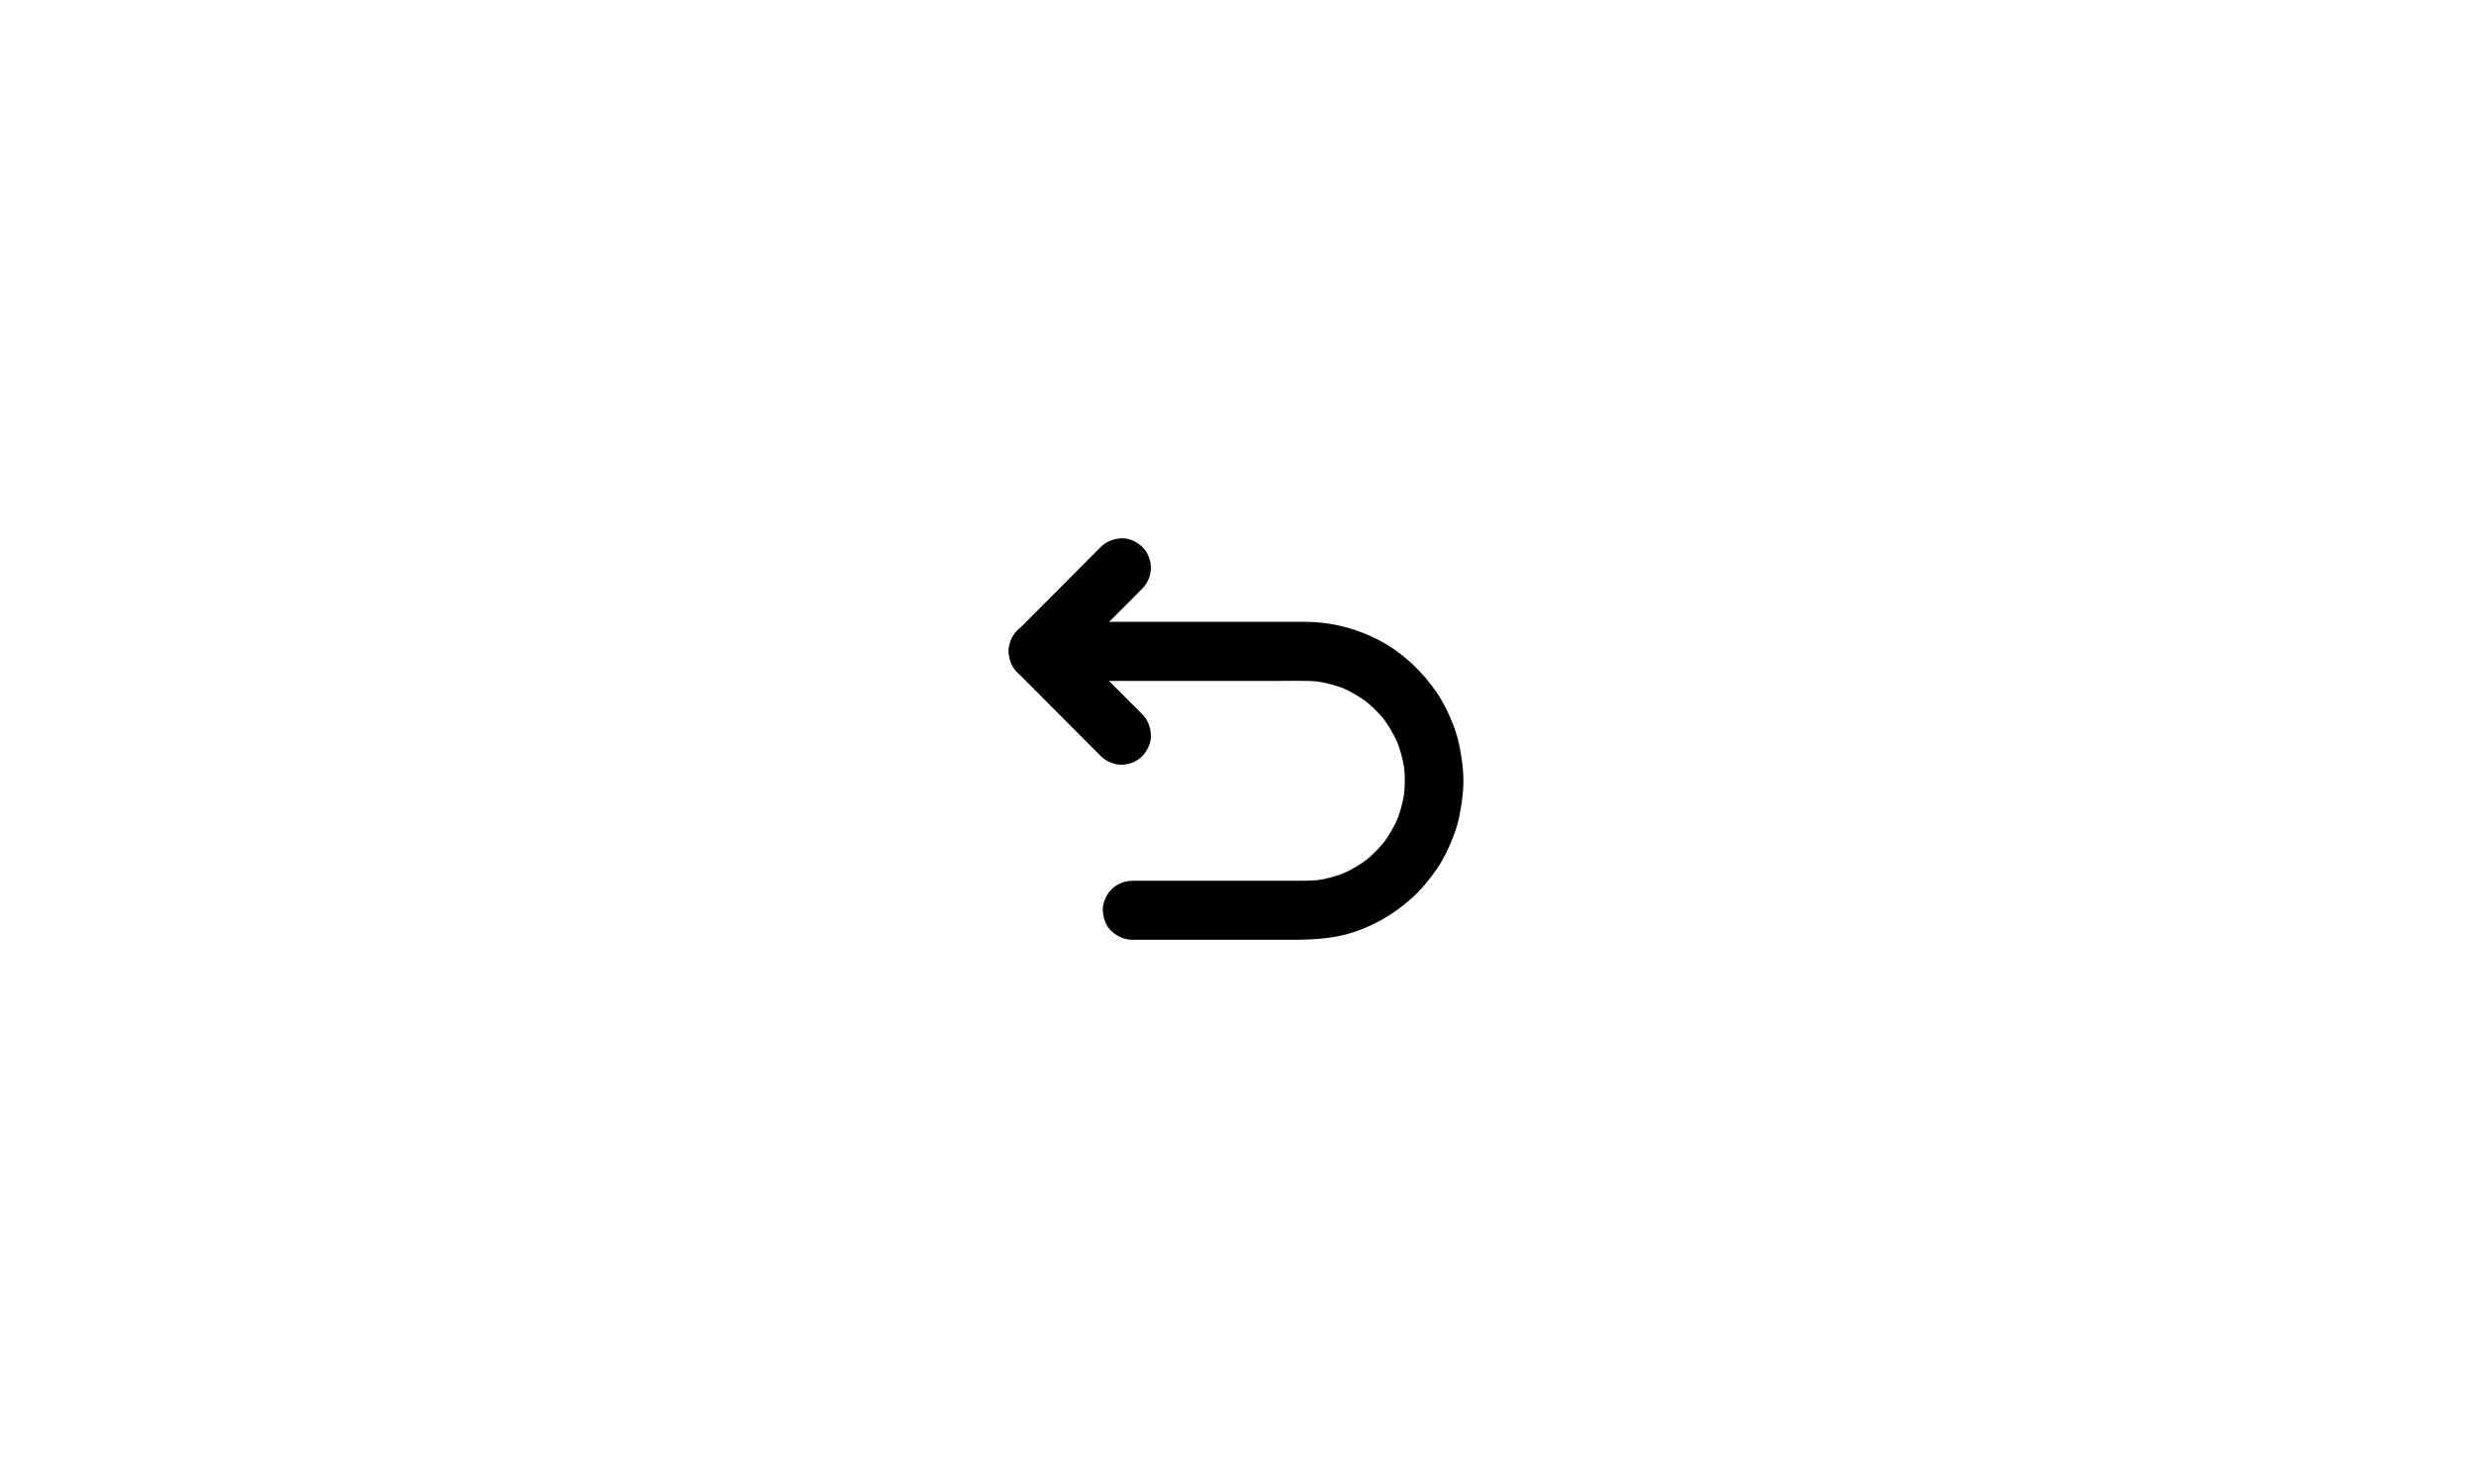
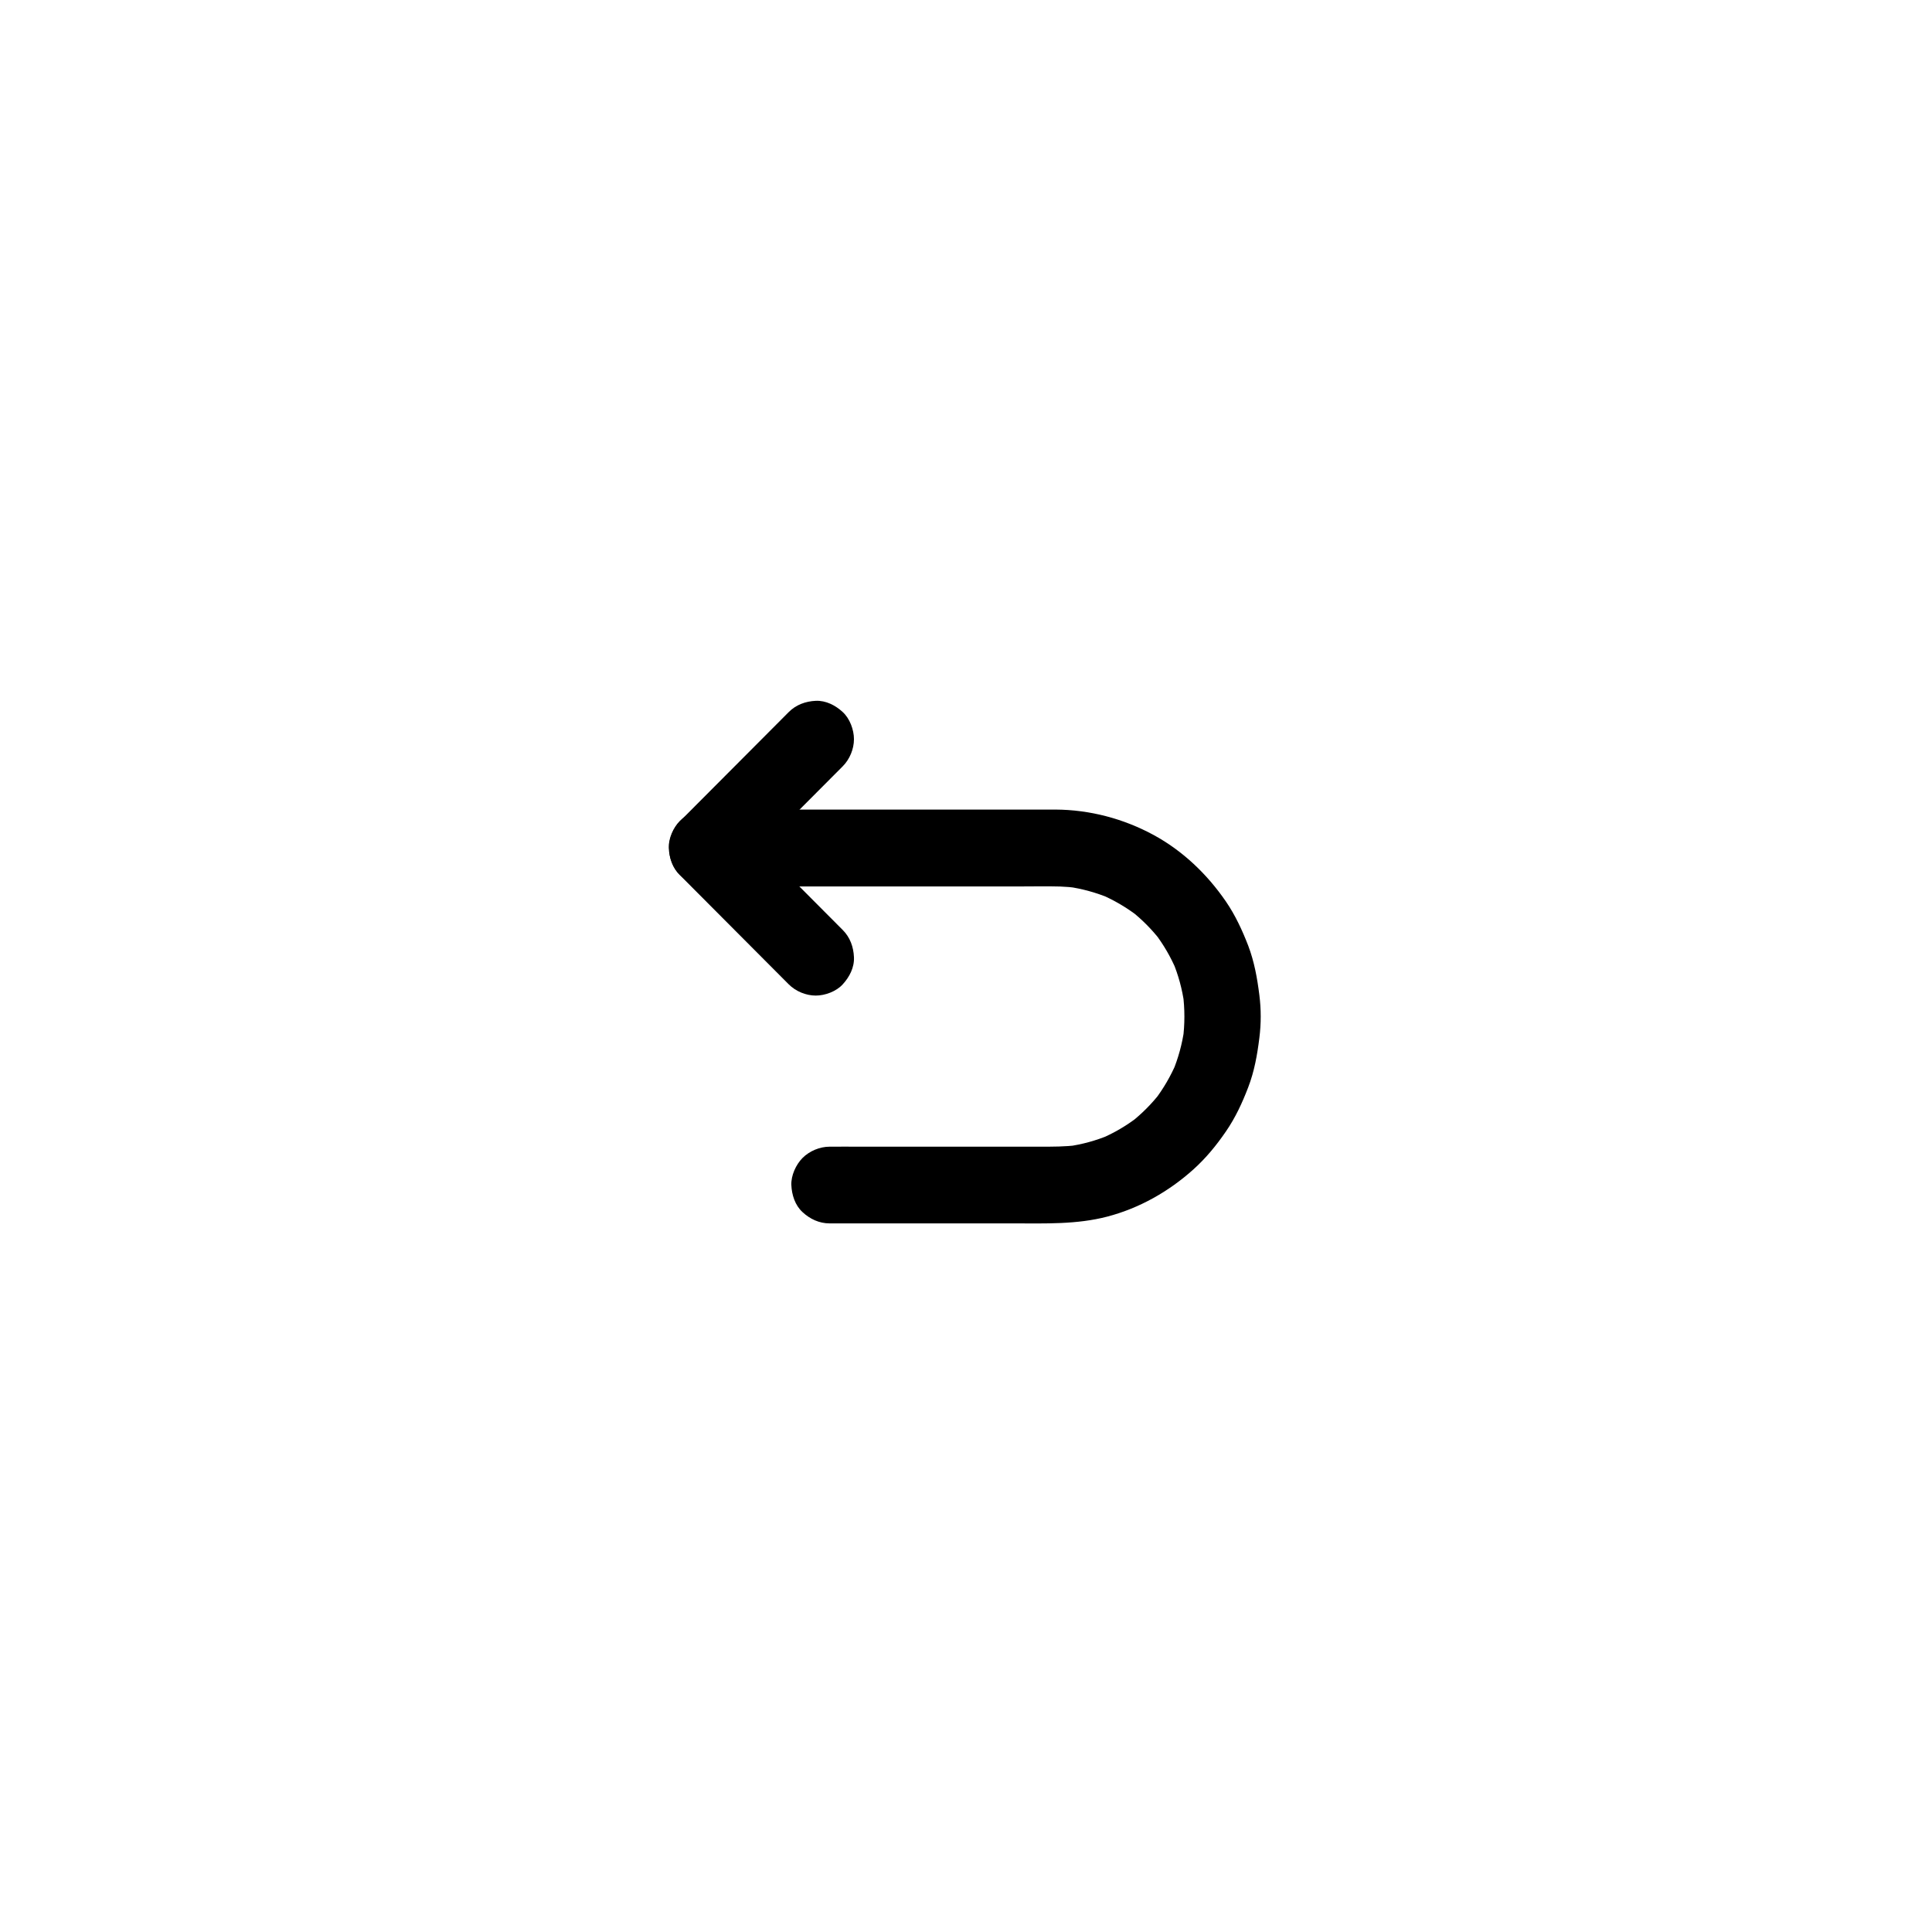
- <svg xmlns="http://www.w3.org/2000/svg" width="50" zoomAndPan="center" viewBox="0 0 172.5 222.75" height="30" preserveAspectRatio="xMidYMid meet" version="1.0">
+ <svg xmlns="http://www.w3.org/2000/svg" width="50" zoomAndPan="center" viewBox="0 0 172.5 222.75" height="50" preserveAspectRatio="xMidYMid meet" version="1.0">
  <defs>
    <clipPath id="20c3a441dc">
      <path d="M 0.602 13 L 69.281 13 L 69.281 61.207 L 0.602 61.207 Z M 0.602 13 " clip-rule="nonzero" />
    </clipPath>
    <clipPath id="71dee04ce3">
      <path d="M 1 0.738 L 23 0.738 L 23 35 L 1 35 Z M 1 0.738 " clip-rule="nonzero" />
    </clipPath>
    <clipPath id="f403af77bc">
      <rect x="0" width="71" y="0" height="62" />
    </clipPath>
  </defs>
  <g transform="matrix(1, 0, 0, 1, 51, 80)">
    <g clip-path="url(#f403af77bc)">
      <g clip-path="url(#20c3a441dc)">
        <path fill="#000000" d="M 5.402 22.203 C 6.812 22.203 8.219 22.203 9.629 22.203 C 12.977 22.203 16.324 22.203 19.684 22.203 C 23.664 22.203 27.645 22.203 31.625 22.203 C 34.93 22.203 38.227 22.203 41.531 22.203 C 43.055 22.203 44.582 22.168 46.102 22.211 C 46.785 22.234 47.461 22.293 48.137 22.383 C 47.746 22.332 47.355 22.277 46.961 22.227 C 48.637 22.461 50.266 22.914 51.824 23.562 C 51.469 23.414 51.117 23.266 50.773 23.117 C 52.324 23.781 53.777 24.637 55.105 25.66 C 54.812 25.434 54.512 25.195 54.219 24.969 C 55.512 25.977 56.672 27.145 57.676 28.441 C 57.449 28.145 57.215 27.844 56.988 27.547 C 58.016 28.883 58.867 30.348 59.52 31.898 C 59.375 31.543 59.227 31.188 59.078 30.844 C 59.734 32.406 60.18 34.043 60.41 35.723 C 60.359 35.332 60.305 34.941 60.254 34.543 C 60.488 36.312 60.488 38.094 60.254 39.863 C 60.305 39.473 60.359 39.082 60.41 38.684 C 60.176 40.363 59.727 42 59.078 43.562 C 59.227 43.211 59.375 42.855 59.52 42.508 C 58.859 44.066 58.008 45.523 56.988 46.859 C 57.215 46.562 57.449 46.262 57.676 45.965 C 56.672 47.262 55.512 48.426 54.219 49.438 C 54.512 49.207 54.812 48.973 55.105 48.746 C 53.777 49.777 52.316 50.633 50.773 51.289 C 51.125 51.141 51.477 50.992 51.824 50.844 C 50.266 51.5 48.637 51.949 46.961 52.18 C 47.352 52.129 47.738 52.074 48.137 52.023 C 46.688 52.215 45.25 52.207 43.797 52.207 C 41.789 52.207 39.793 52.207 37.789 52.207 C 35.188 52.207 32.586 52.207 29.988 52.207 C 27.66 52.207 25.332 52.207 23.004 52.207 C 21.855 52.207 20.711 52.195 19.57 52.207 C 19.559 52.207 19.543 52.207 19.52 52.207 C 18.391 52.207 17.207 52.703 16.406 53.504 C 15.641 54.273 15.07 55.531 15.113 56.629 C 15.164 57.773 15.539 58.961 16.406 59.754 C 17.266 60.551 18.332 61.051 19.52 61.051 C 22.145 61.051 24.766 61.051 27.379 61.051 C 31.844 61.051 36.316 61.051 40.785 61.051 C 44.406 61.051 48.012 61.191 51.551 60.266 C 55.254 59.293 58.633 57.375 61.473 54.824 C 62.898 53.543 64.133 52.039 65.211 50.461 C 66.301 48.883 67.102 47.152 67.785 45.367 C 68.496 43.52 68.832 41.617 69.074 39.656 C 69.281 38.027 69.281 36.371 69.074 34.734 C 68.828 32.773 68.488 30.871 67.785 29.023 C 67.094 27.238 66.293 25.508 65.211 23.93 C 63.047 20.781 60.238 18.094 56.875 16.266 C 53.41 14.387 49.516 13.359 45.574 13.34 C 43.676 13.332 41.789 13.34 39.895 13.34 C 35.672 13.34 31.449 13.34 27.227 13.34 C 22.715 13.34 18.207 13.34 13.695 13.34 C 11.051 13.34 8.414 13.34 5.77 13.34 C 5.645 13.34 5.516 13.34 5.391 13.34 C 4.258 13.34 3.074 13.832 2.273 14.637 C 1.512 15.402 0.938 16.664 0.98 17.762 C 1.035 18.902 1.41 20.09 2.273 20.887 C 3.148 21.703 4.207 22.203 5.402 22.203 Z M 5.402 22.203 " fill-opacity="1" fill-rule="nonzero" />
      </g>
      <g clip-path="url(#71dee04ce3)">
        <path fill="#000000" d="M 21.039 27.223 C 19.637 25.816 18.227 24.402 16.824 22.992 C 14.57 20.73 12.324 18.477 10.066 16.215 C 9.555 15.695 9.039 15.18 8.52 14.656 C 8.52 16.742 8.52 18.828 8.52 20.914 C 9.922 19.508 11.332 18.094 12.734 16.684 C 14.988 14.422 17.238 12.168 19.492 9.902 C 20.004 9.387 20.52 8.871 21.039 8.348 C 21.84 7.547 22.332 6.359 22.332 5.223 C 22.332 4.141 21.855 2.844 21.039 2.098 C 20.203 1.324 19.102 0.75 17.926 0.801 C 16.758 0.855 15.656 1.25 14.812 2.098 C 13.41 3.508 12 4.922 10.598 6.328 C 8.344 8.594 6.094 10.848 3.84 13.109 C 3.324 13.625 2.812 14.141 2.289 14.664 C 0.609 16.352 0.602 19.227 2.289 20.922 C 3.691 22.332 5.102 23.746 6.504 25.152 C 8.762 27.414 11.008 29.672 13.262 31.934 C 13.777 32.449 14.293 32.965 14.812 33.488 C 15.613 34.293 16.797 34.785 17.926 34.785 C 19.008 34.785 20.301 34.305 21.039 33.488 C 21.812 32.648 22.387 31.543 22.332 30.363 C 22.281 29.176 21.887 28.07 21.039 27.223 Z M 21.039 27.223 " fill-opacity="1" fill-rule="nonzero" />
      </g>
    </g>
  </g>
</svg>
